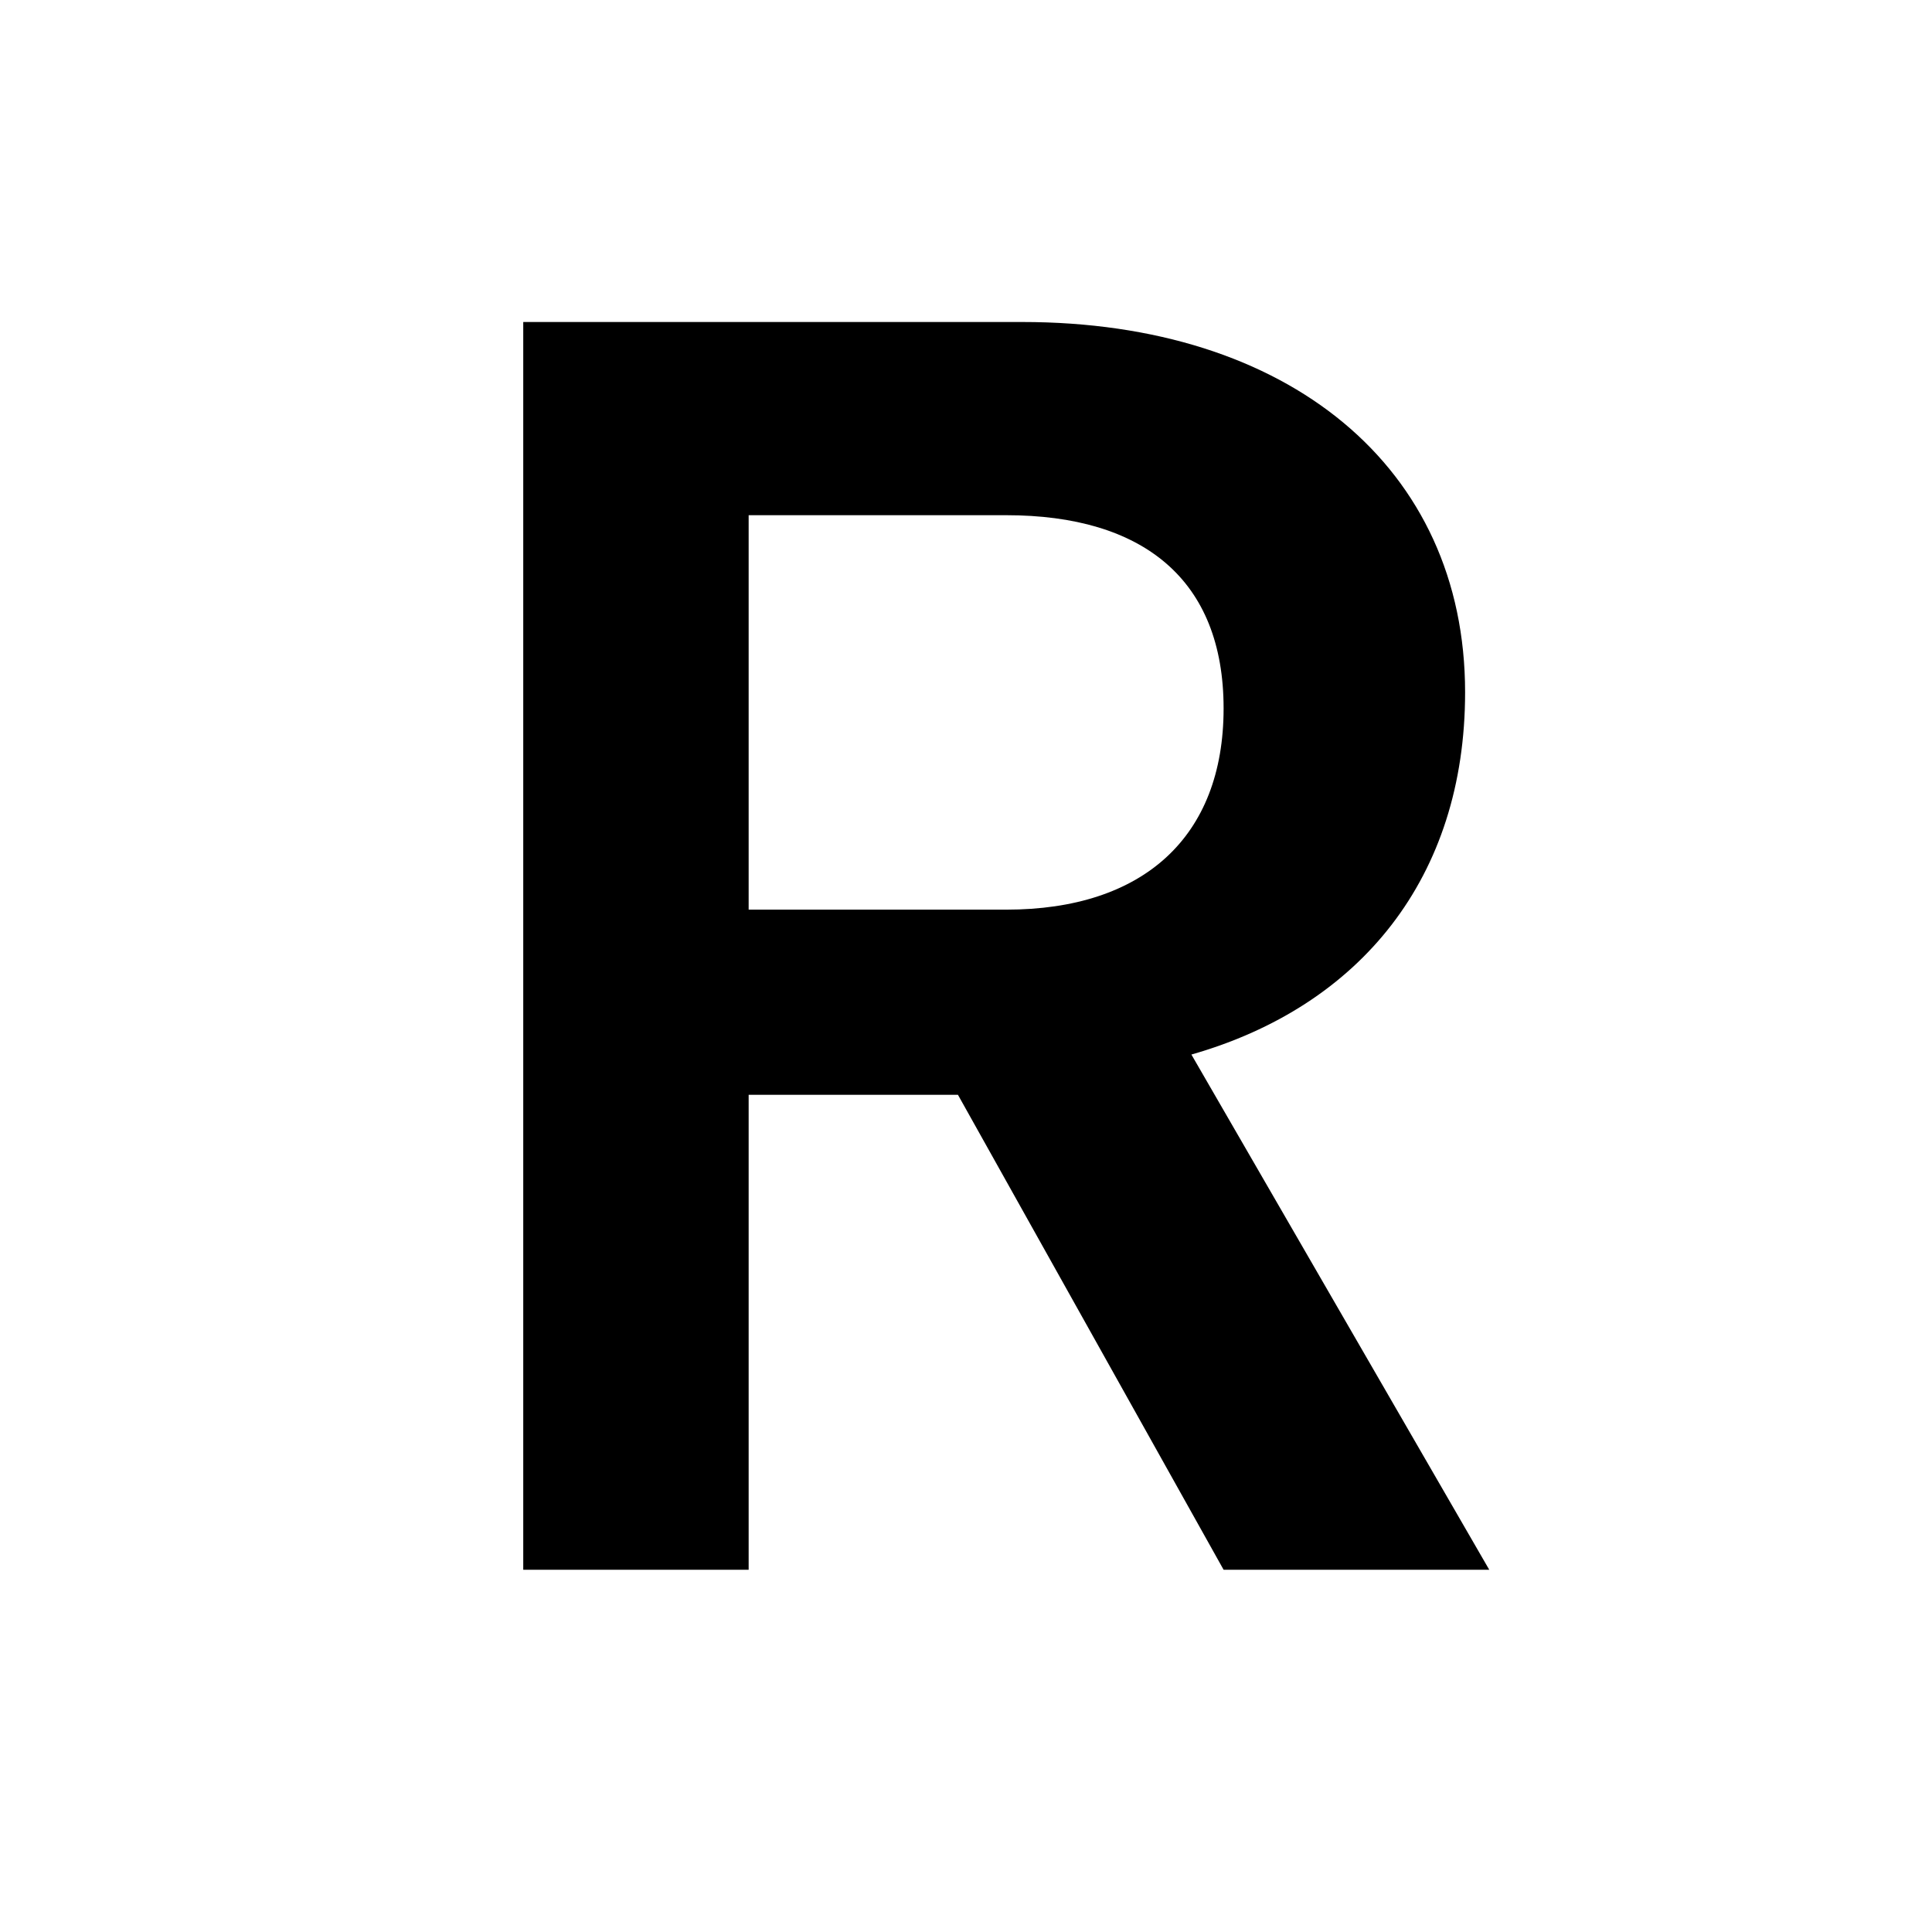
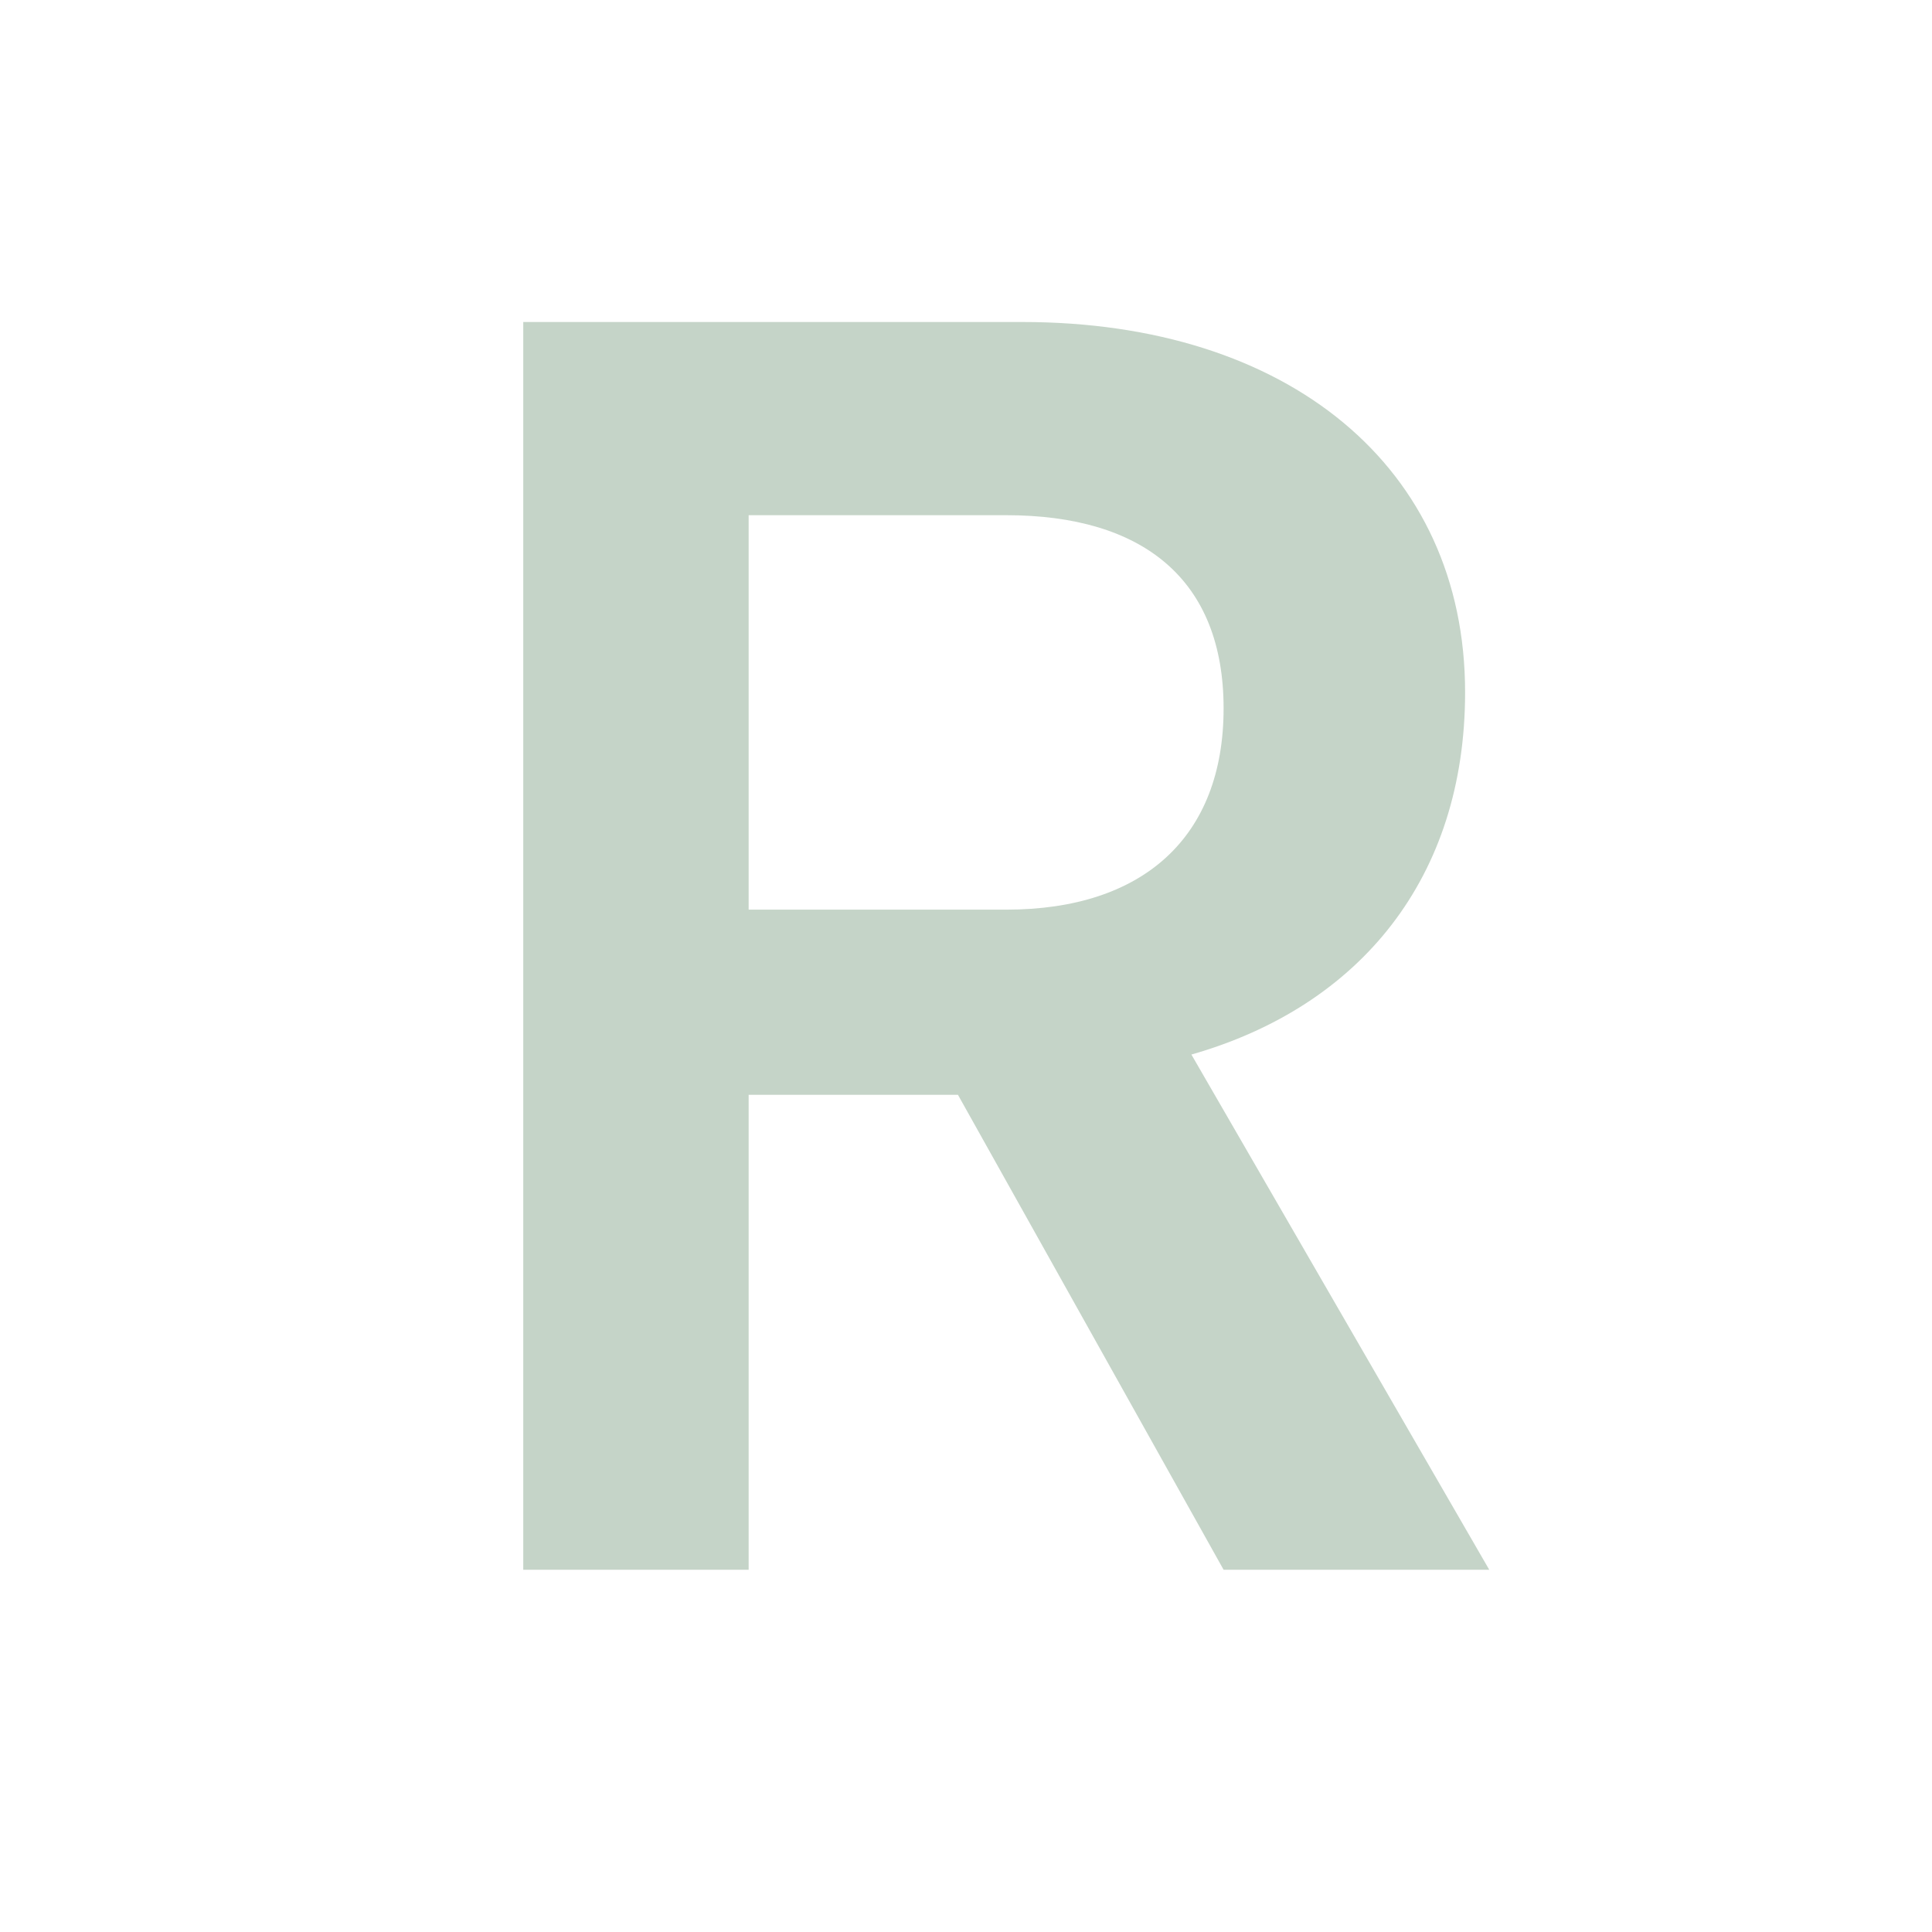
- <svg xmlns="http://www.w3.org/2000/svg" viewBox="0 0 24 24" fill="currentColor">
+ <svg xmlns="http://www.w3.org/2000/svg" viewBox="0 0 24 24" fill="#c5d4c8">
  <path d="M6.5 4h6.2c3.3 0 5.5 1.8 5.5 4.6 0 2.3-1.3 3.9-3.4 4.5l3.7 6.4h-3.3l-3.3-5.9H9.3V19.5H6.5V4zm2.8 2.4v4.9h3.2c1.7 0 2.7-.9 2.7-2.5s-1-2.4-2.7-2.4H9.3z" />
</svg>
